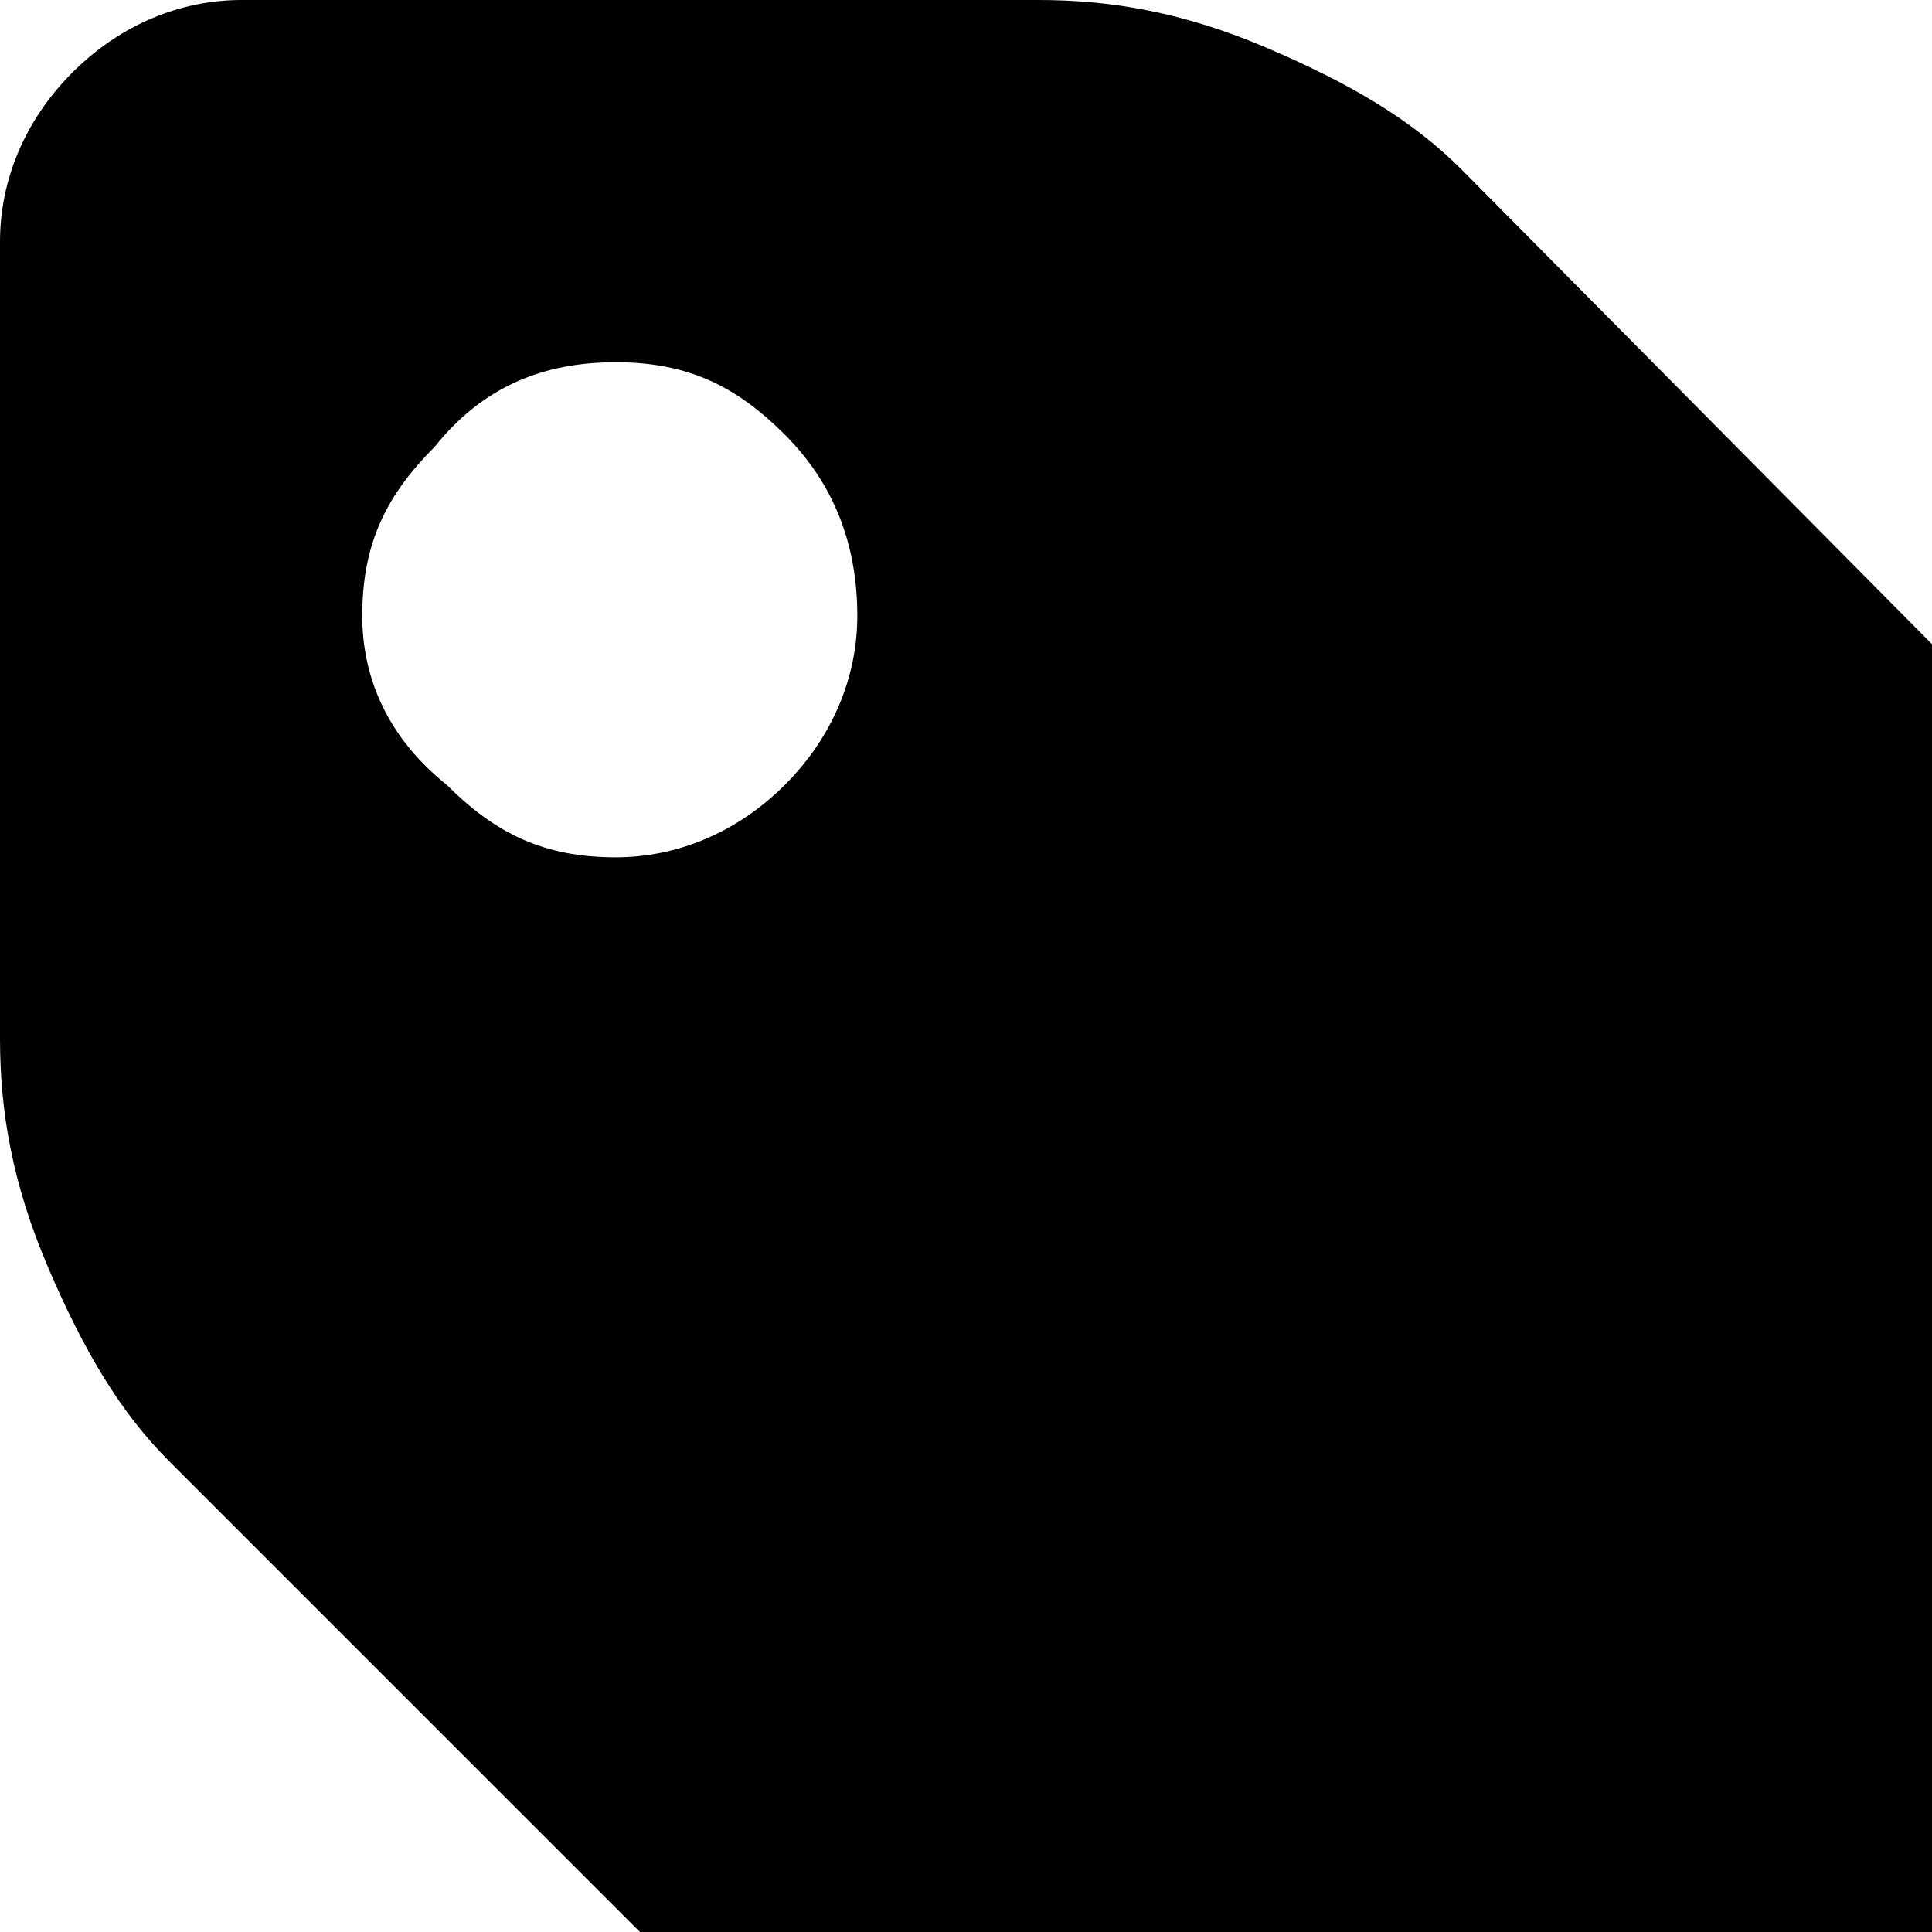
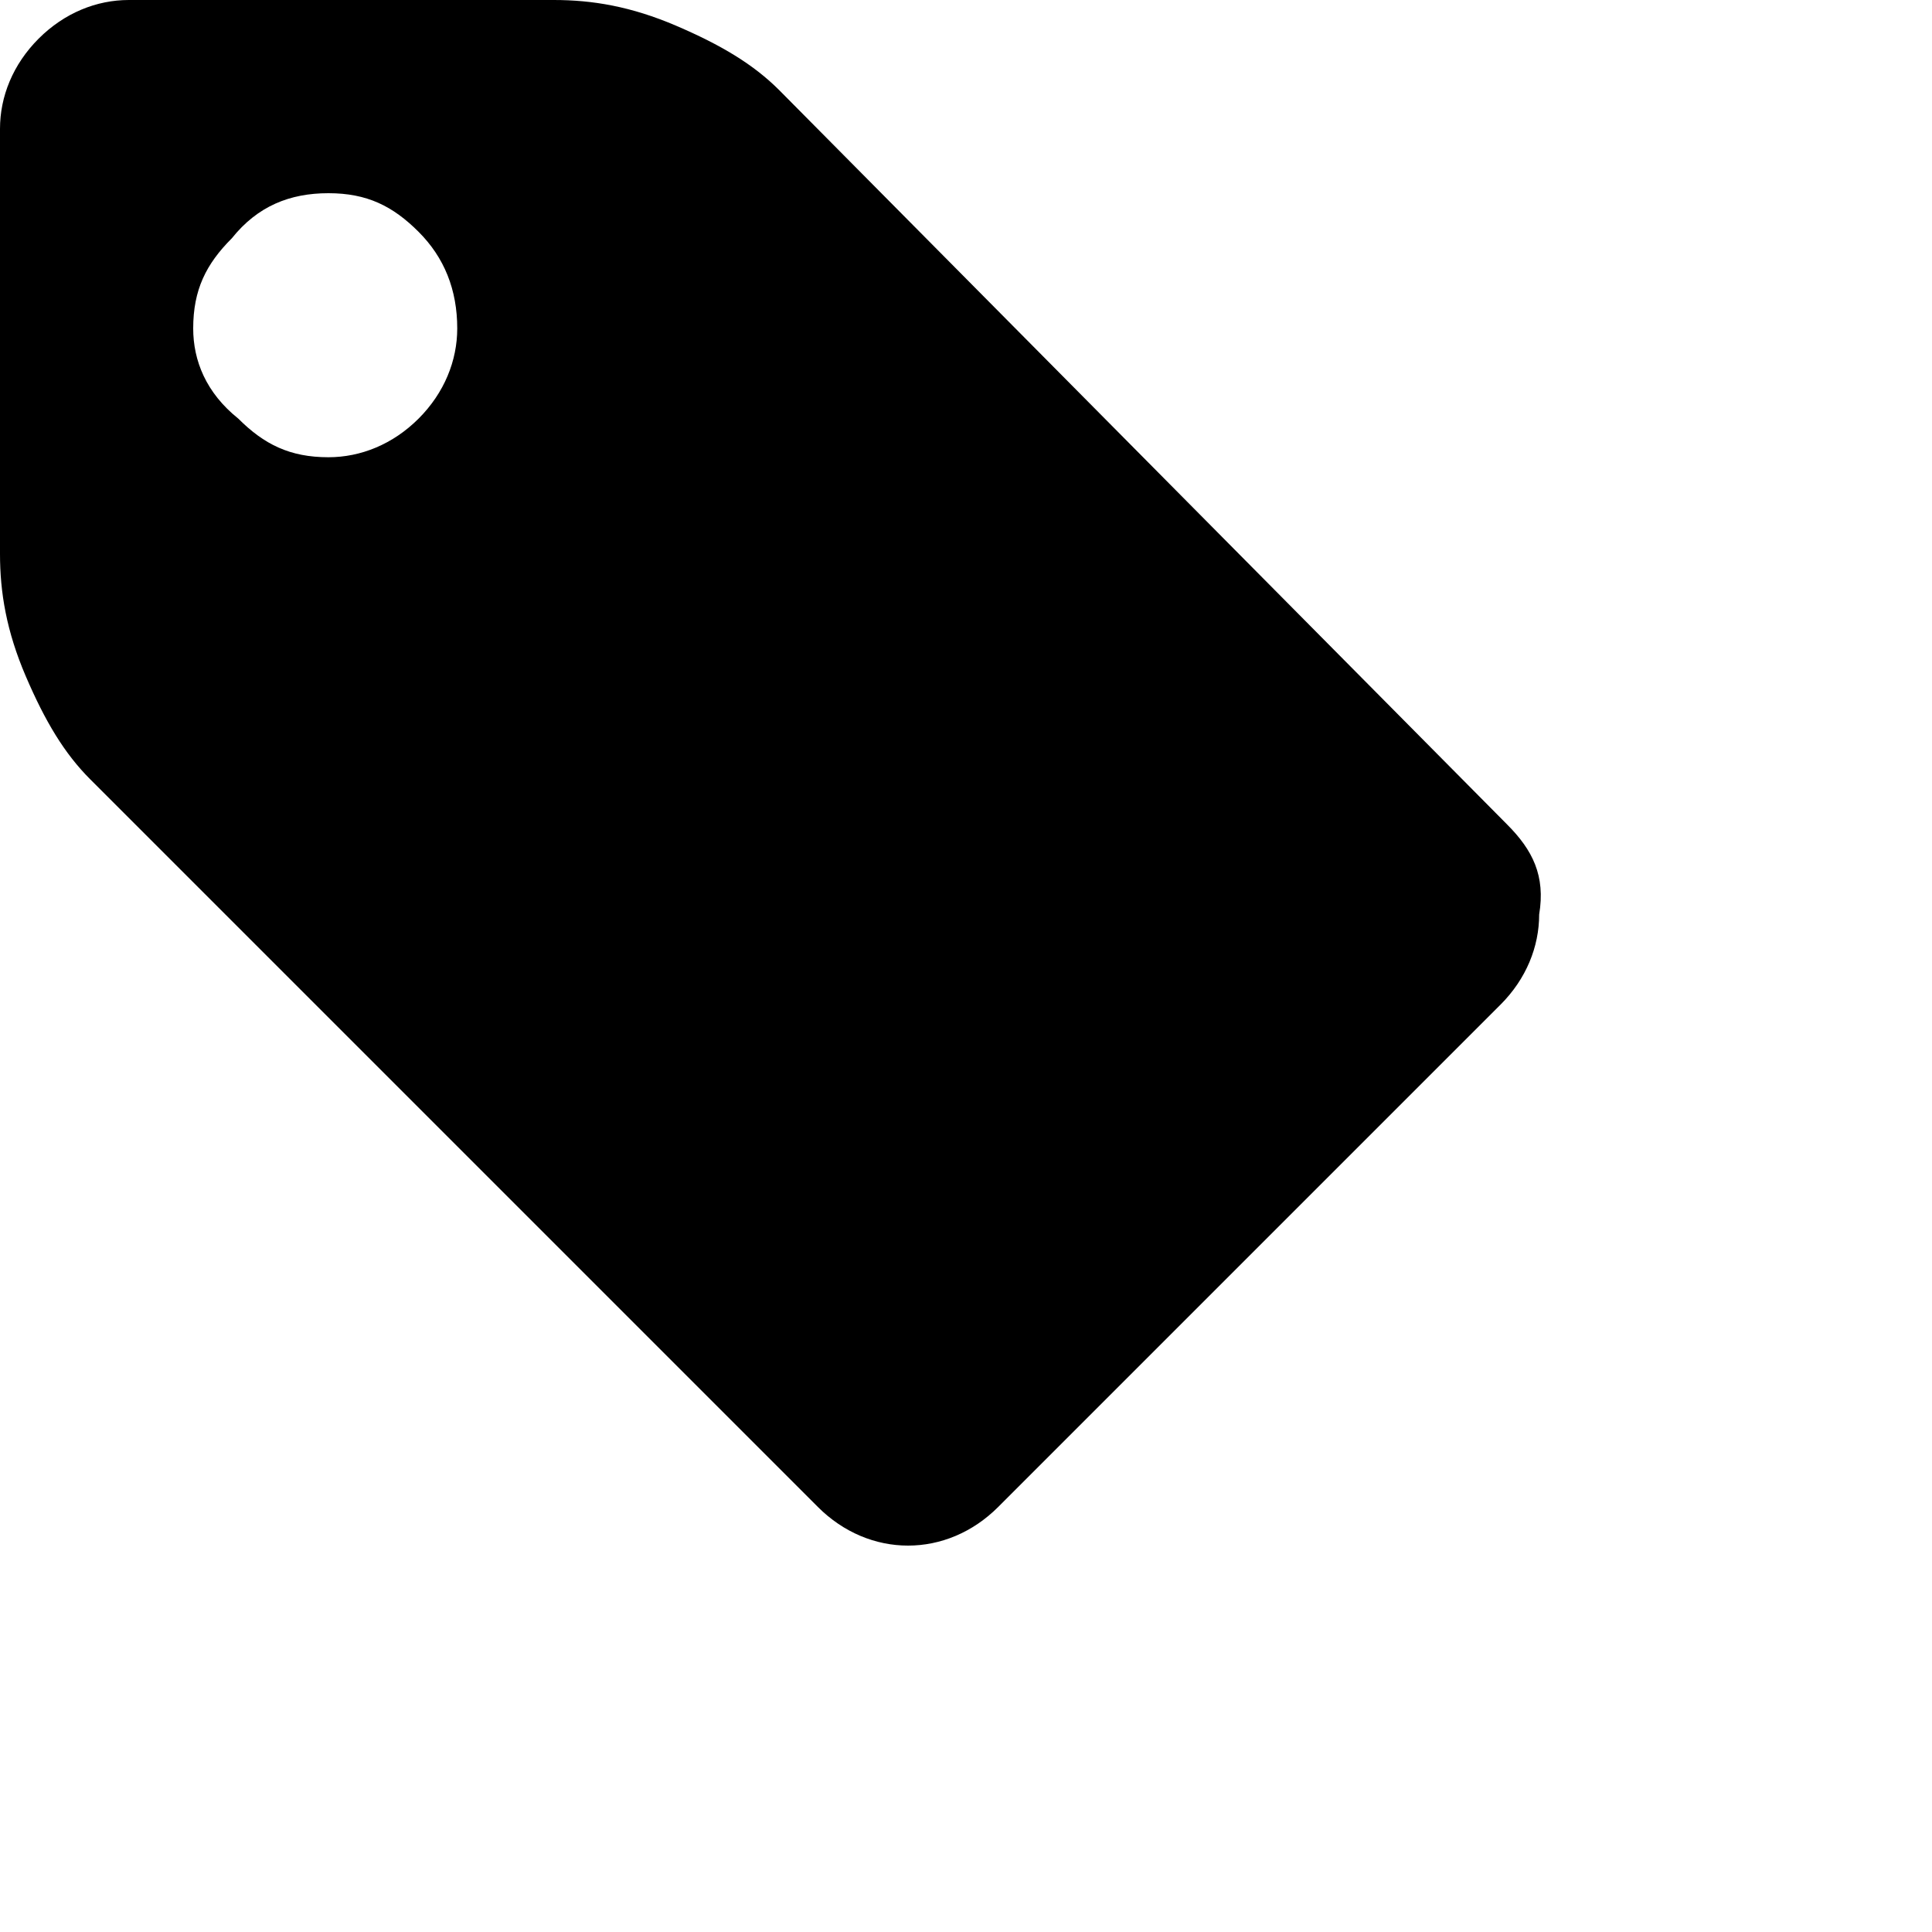
- <svg xmlns="http://www.w3.org/2000/svg" fill="#000000" width="16" height="16" version="1.1" id="Capa_1" x="0px" y="0px" viewBox="0 0 16 16" style="enable-background:new 0 0 16 16;" xml:space="preserve">
+ <svg xmlns="http://www.w3.org/2000/svg" fill="#000000" width="30" height="30" version="1.1" id="Capa_1" x="0px" y="0px" viewBox="0 0 30 30" style="enable-background:new 0 0 30 30;" xml:space="preserve">
  <g>
    <path d="M23.4,12.8L12.1,1.4c-0.4-0.4-0.9-0.7-1.6-1C9.8,0.1,9.2,0,8.6,0H2C1.5,0,1,0.2,0.6,0.6C0.2,1,0,1.5,0,2v6.6   c0,0.6,0.1,1.2,0.4,1.9c0.3,0.7,0.6,1.2,1,1.6l11.3,11.3c0.4,0.4,0.9,0.6,1.4,0.6c0.5,0,1-0.2,1.4-0.6l7.8-7.8   c0.4-0.4,0.6-0.9,0.6-1.4C24,13.6,23.8,13.2,23.4,12.8z M6.5,6.5C6.1,6.9,5.6,7.1,5.1,7.1c-0.6,0-1-0.2-1.4-0.6   C3.2,6.1,3,5.6,3,5.1c0-0.6,0.2-1,0.6-1.4C4,3.2,4.5,3,5.1,3c0.6,0,1,0.2,1.4,0.6C6.9,4,7.1,4.5,7.1,5.1C7.1,5.6,6.9,6.1,6.5,6.5z" />
  </g>
</svg>
